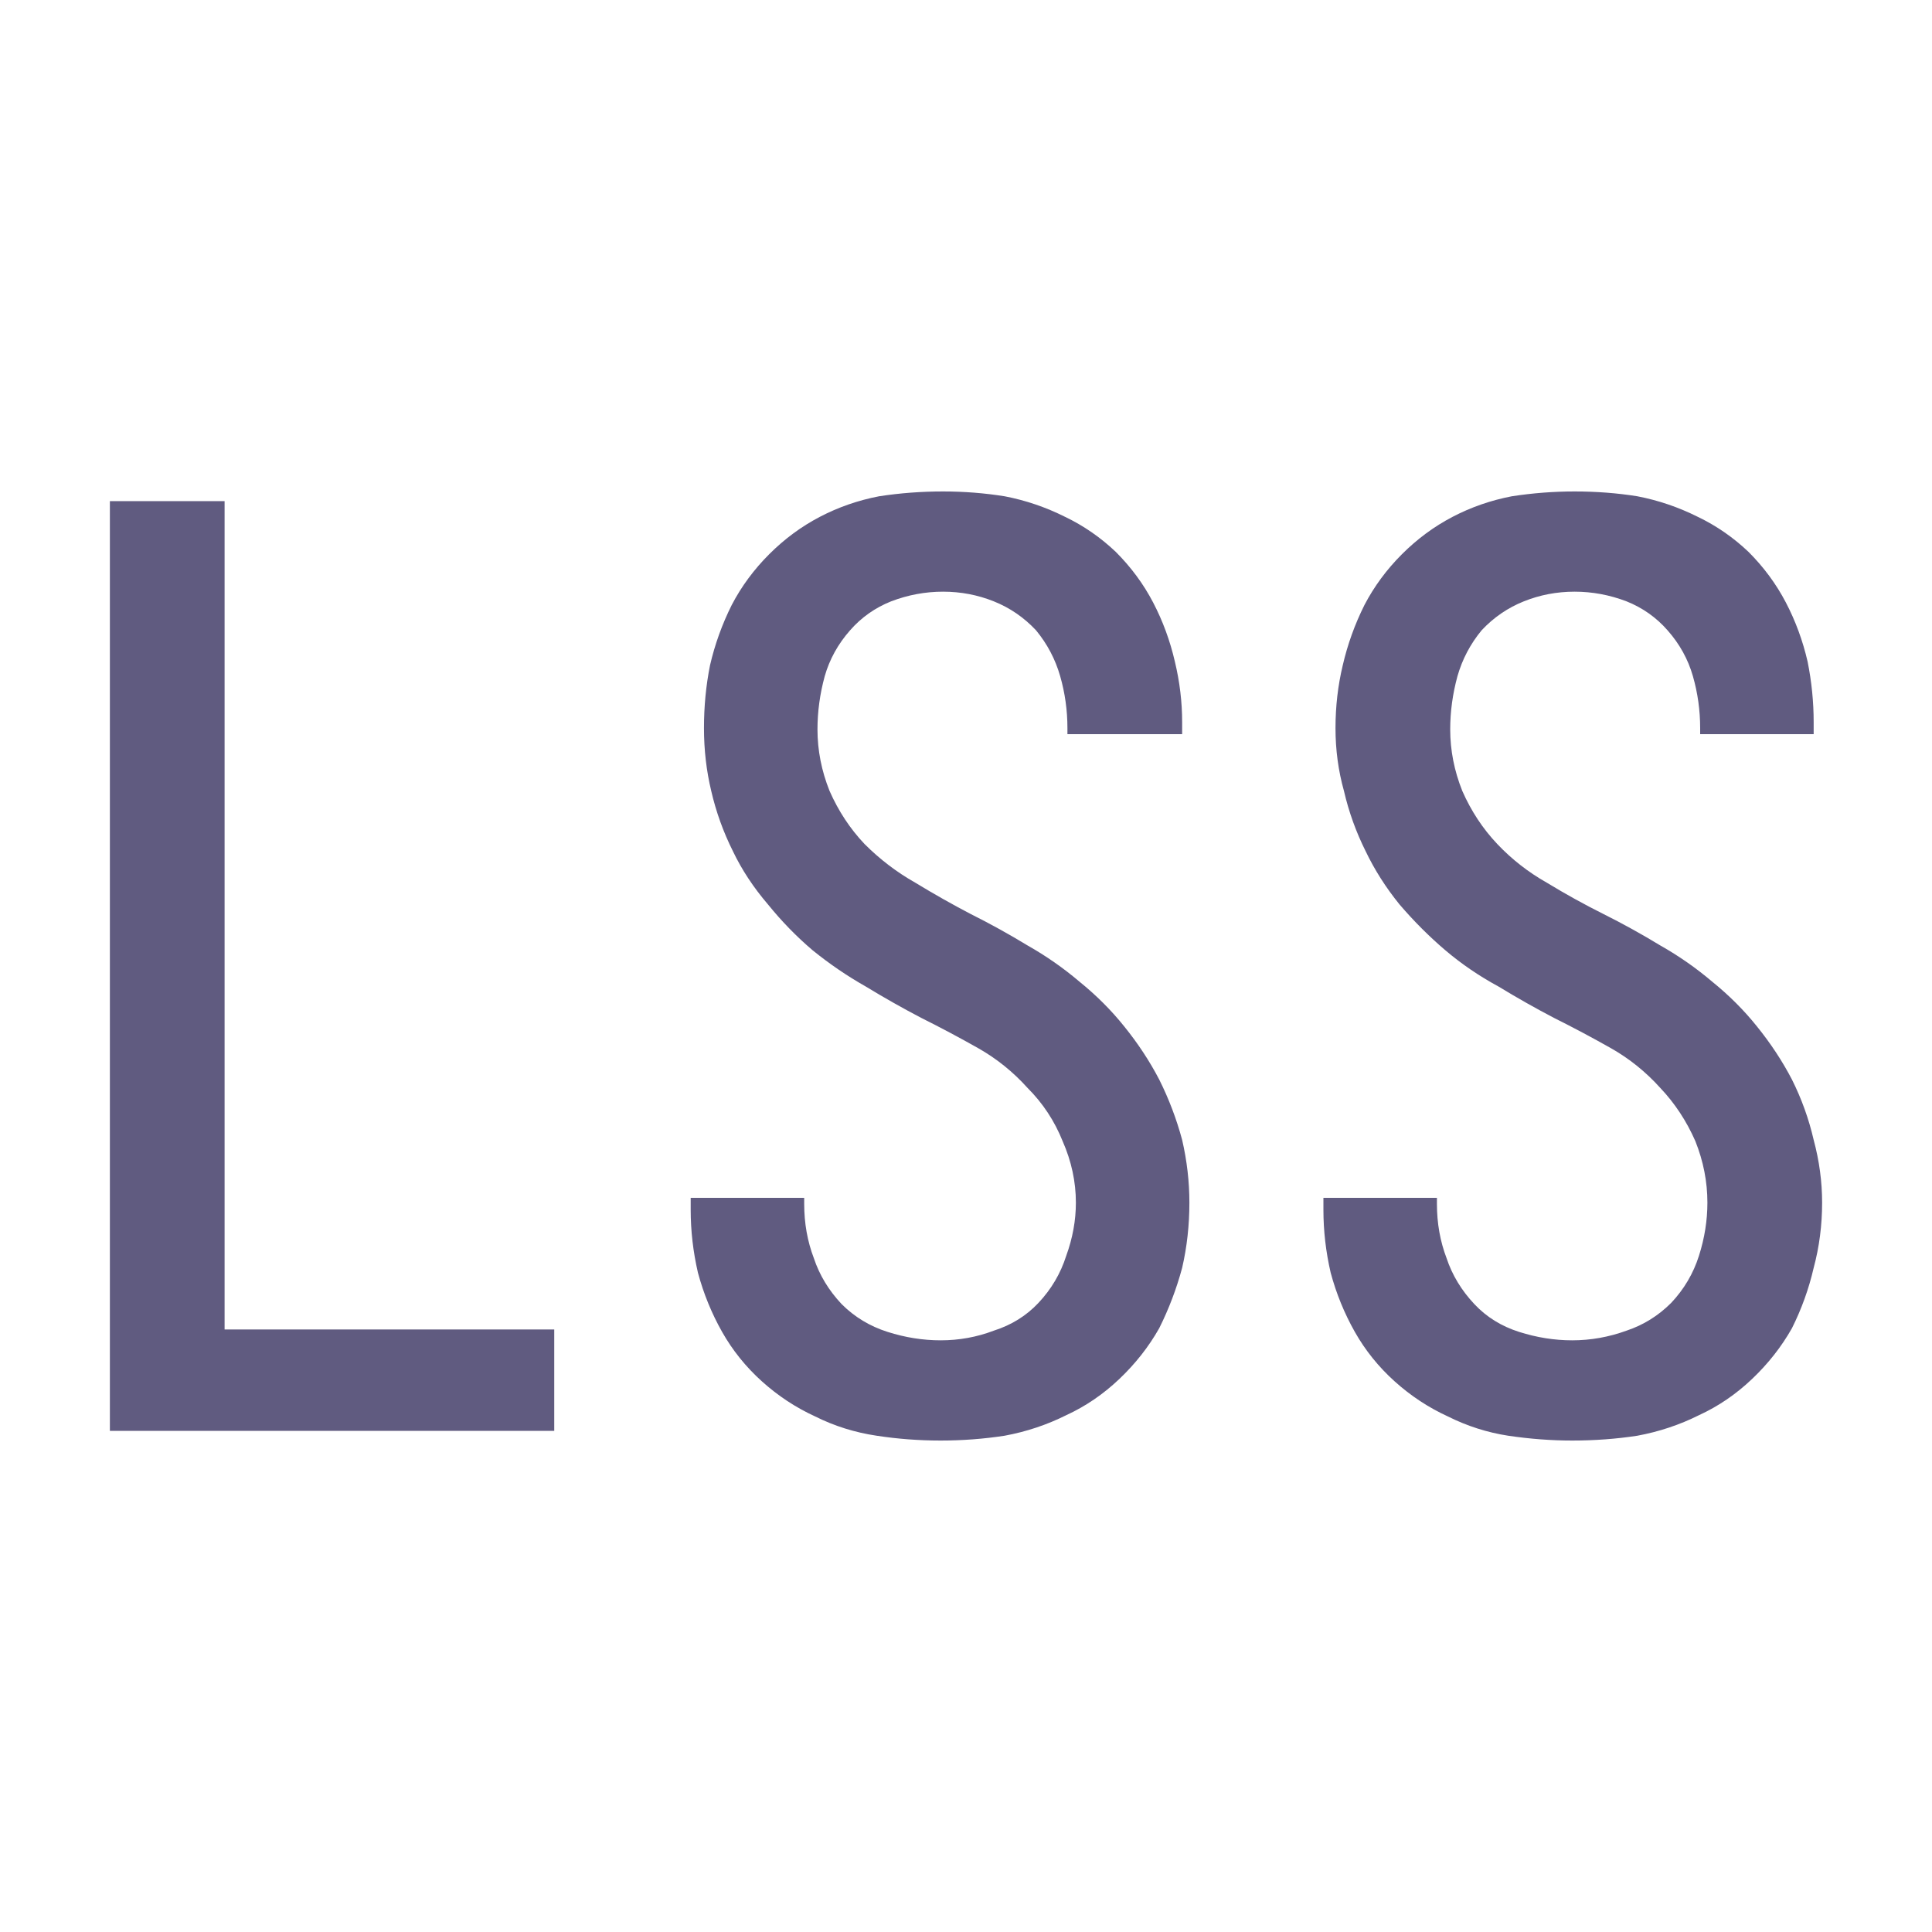
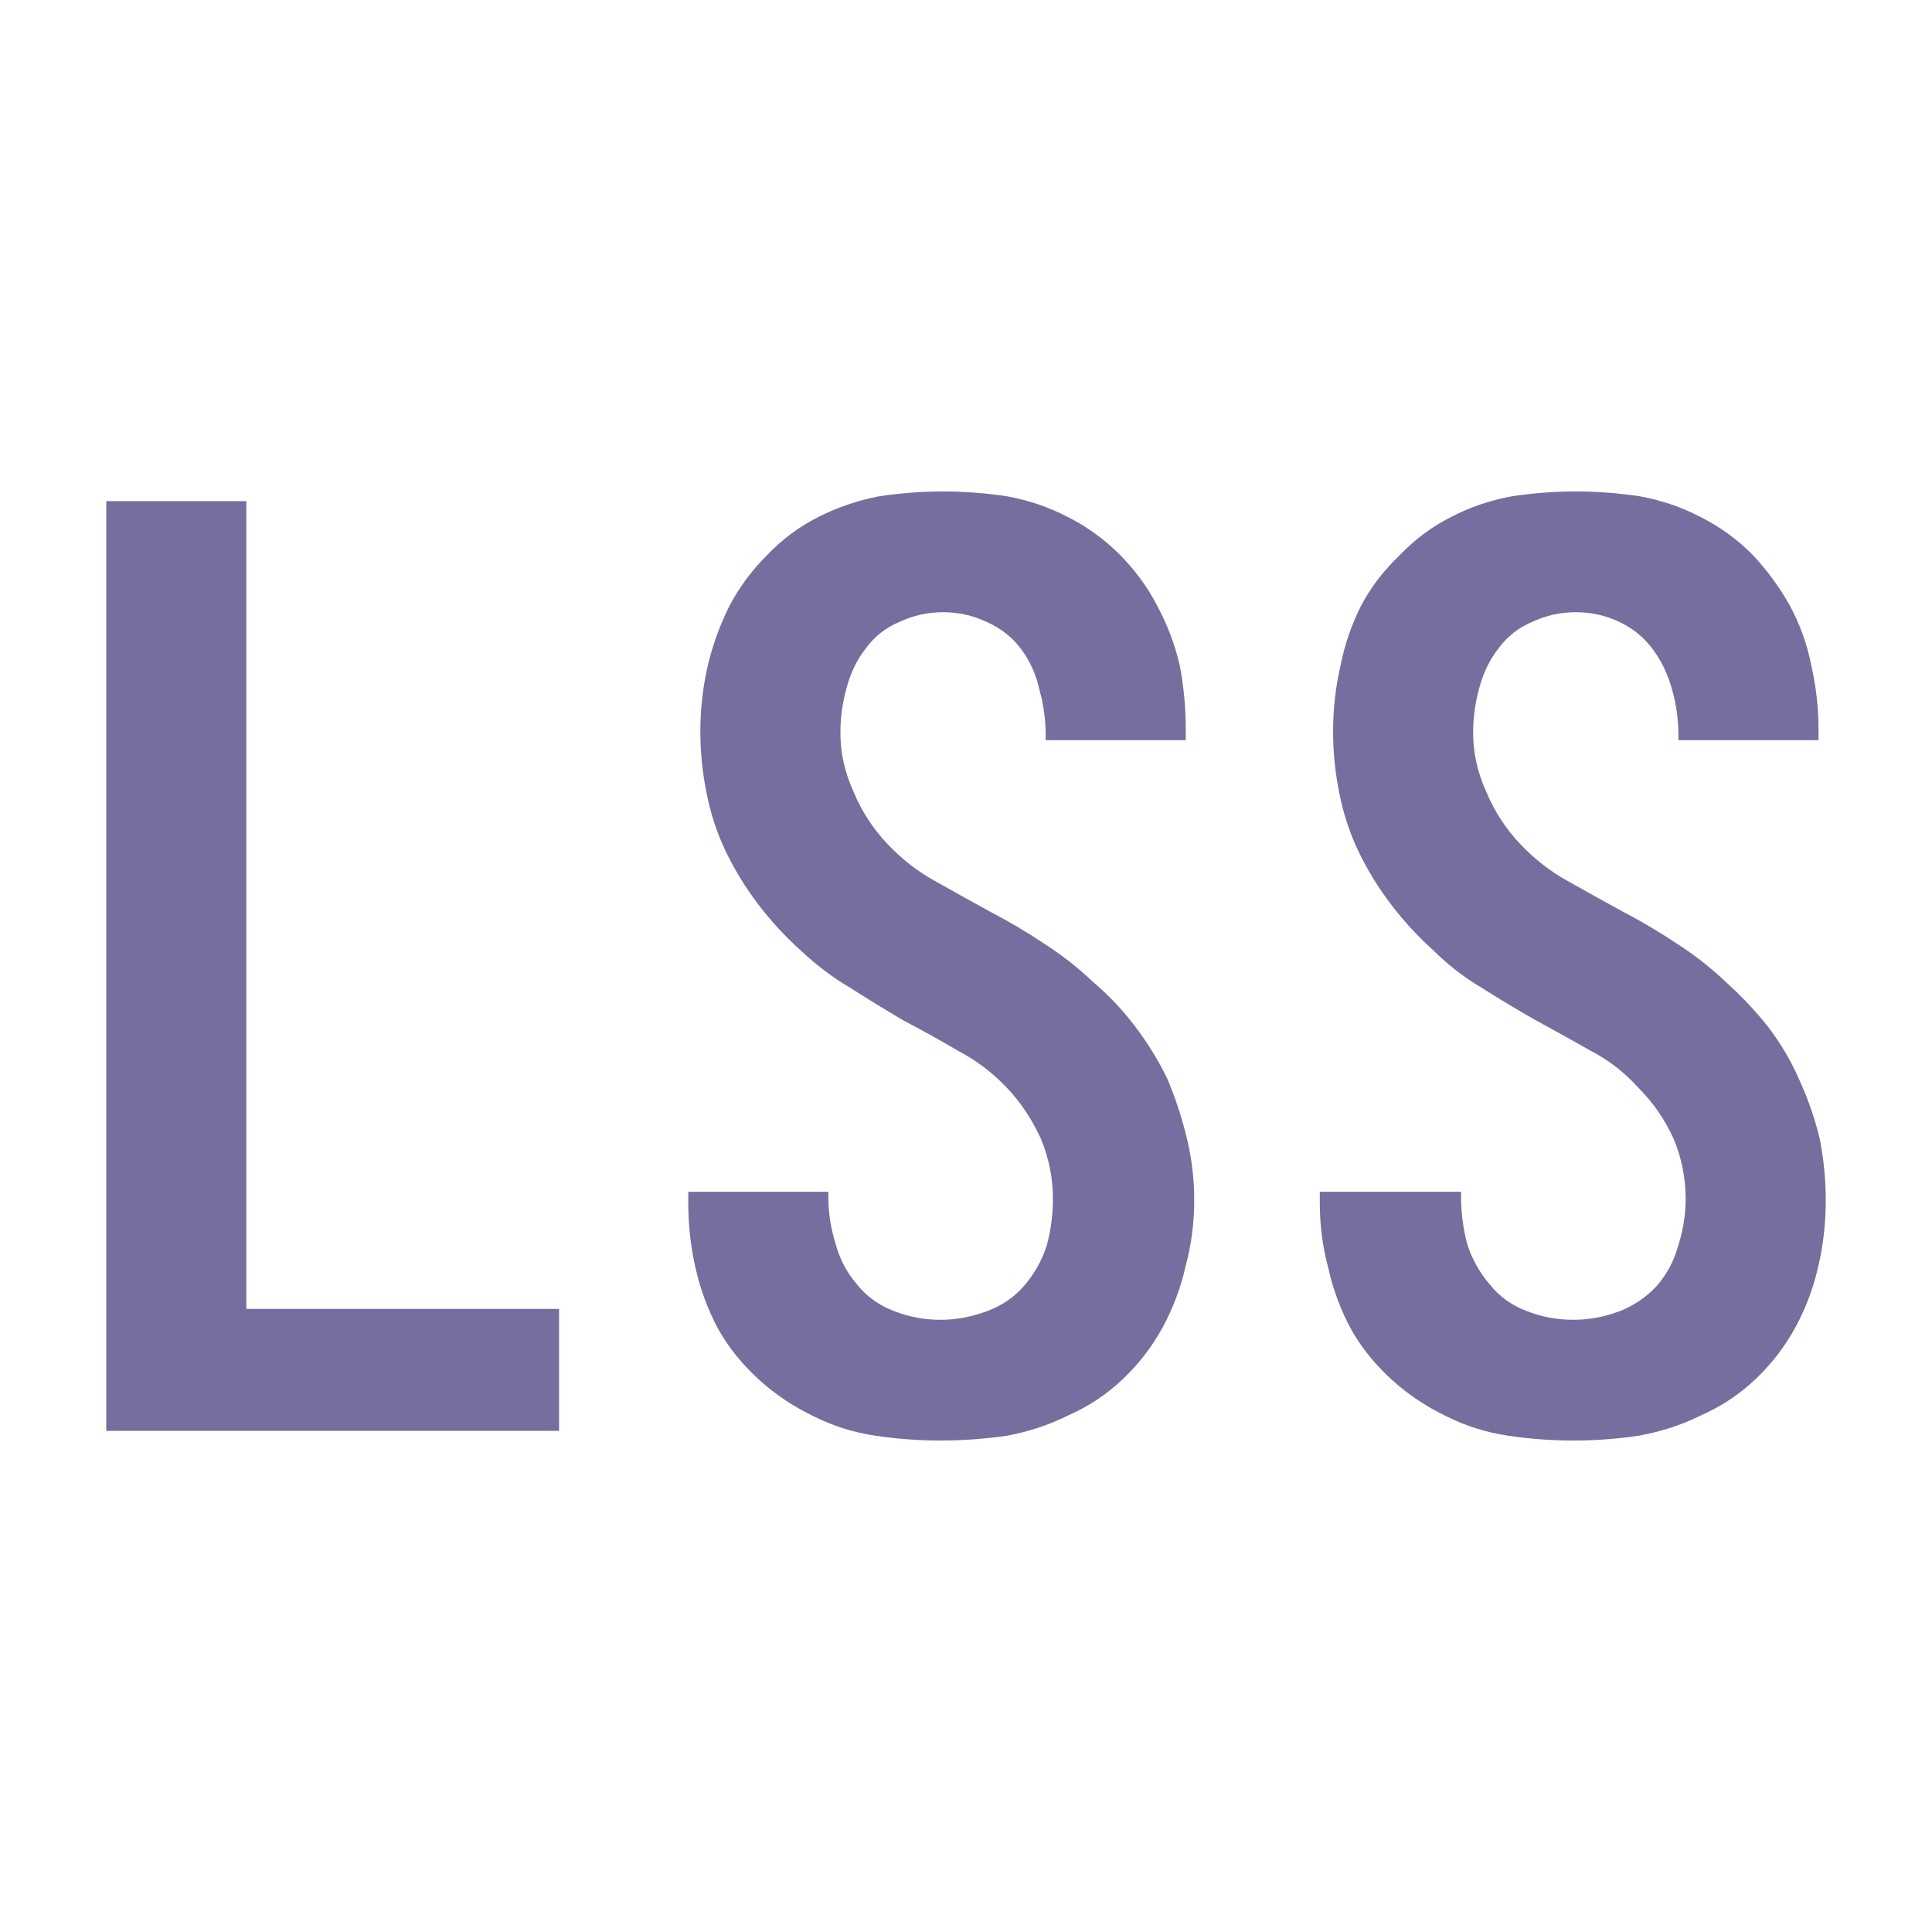
<svg xmlns="http://www.w3.org/2000/svg" width="16" height="16" viewBox="0 0 16 16">
-   <path fill="#605b80" d="M0.91 11.85V4.15H1.86V11.01H4.59V11.85ZM7.79 11.93Q7.52 11.93 7.26 11.89Q6.99 11.85 6.75 11.73Q6.51 11.62 6.31 11.44Q6.11 11.26 5.98 11.03Q5.85 10.8 5.78 10.54Q5.72 10.28 5.72 10.02V9.92H6.66V9.97Q6.66 10.21 6.74 10.42Q6.81 10.63 6.97 10.8Q7.13 10.96 7.35 11.03Q7.57 11.1 7.79 11.1Q8.02 11.1 8.23 11.02Q8.45 10.95 8.6 10.79Q8.76 10.62 8.83 10.4Q8.91 10.18 8.91 9.96Q8.91 9.7 8.8 9.45Q8.7 9.2 8.51 9.01Q8.33 8.81 8.1 8.68Q7.87 8.55 7.63 8.43Q7.4 8.31 7.17 8.17Q6.94 8.04 6.73 7.87Q6.53 7.7 6.36 7.49Q6.18 7.28 6.07 7.05Q5.95 6.81 5.89 6.55Q5.83 6.3 5.83 6.03Q5.83 5.76 5.88 5.51Q5.94 5.25 6.06 5.01Q6.18 4.78 6.37 4.59Q6.56 4.4 6.79 4.28Q7.02 4.16 7.28 4.11Q7.54 4.07 7.81 4.07Q8.07 4.07 8.32 4.11Q8.58 4.16 8.82 4.28Q9.05 4.39 9.24 4.57Q9.43 4.76 9.55 4.99Q9.67 5.22 9.73 5.48Q9.79 5.73 9.79 5.98V6.08H8.84V6.03Q8.84 5.81 8.78 5.6Q8.72 5.39 8.58 5.22Q8.43 5.06 8.23 4.98Q8.03 4.9 7.81 4.9Q7.59 4.9 7.38 4.98Q7.18 5.06 7.04 5.22Q6.89 5.39 6.83 5.6Q6.77 5.82 6.77 6.04Q6.77 6.3 6.87 6.55Q6.98 6.8 7.16 6.99Q7.35 7.18 7.58 7.31Q7.81 7.45 8.04 7.57Q8.28 7.69 8.51 7.83Q8.74 7.96 8.94 8.13Q9.15 8.3 9.31 8.5Q9.48 8.71 9.6 8.94Q9.72 9.18 9.79 9.44Q9.85 9.7 9.85 9.96Q9.85 10.24 9.79 10.5Q9.72 10.76 9.6 11Q9.47 11.23 9.27 11.42Q9.07 11.61 8.83 11.72Q8.59 11.84 8.32 11.89Q8.06 11.93 7.79 11.93ZM13.02 11.93Q12.76 11.93 12.49 11.89Q12.23 11.85 11.99 11.73Q11.75 11.62 11.55 11.44Q11.35 11.26 11.22 11.03Q11.09 10.8 11.02 10.54Q10.96 10.28 10.96 10.02V9.92H11.9V9.97Q11.9 10.21 11.98 10.42Q12.05 10.63 12.21 10.8Q12.36 10.96 12.58 11.03Q12.8 11.1 13.02 11.1Q13.25 11.1 13.47 11.02Q13.68 10.95 13.84 10.79Q14 10.62 14.07 10.4Q14.14 10.18 14.14 9.96Q14.14 9.7 14.04 9.45Q13.93 9.2 13.75 9.01Q13.57 8.81 13.34 8.68Q13.11 8.55 12.87 8.43Q12.64 8.31 12.41 8.17Q12.17 8.04 11.97 7.87Q11.77 7.7 11.59 7.49Q11.42 7.28 11.31 7.05Q11.19 6.81 11.13 6.55Q11.06 6.3 11.06 6.03Q11.06 5.76 11.12 5.51Q11.18 5.25 11.3 5.01Q11.42 4.78 11.61 4.59Q11.8 4.4 12.03 4.28Q12.26 4.16 12.52 4.11Q12.78 4.07 13.04 4.07Q13.31 4.07 13.56 4.11Q13.82 4.16 14.06 4.28Q14.29 4.39 14.48 4.57Q14.67 4.76 14.79 4.99Q14.91 5.22 14.97 5.48Q15.02 5.73 15.02 5.98V6.08H14.08V6.03Q14.08 5.81 14.02 5.6Q13.96 5.39 13.81 5.22Q13.67 5.06 13.47 4.98Q13.26 4.9 13.04 4.9Q12.82 4.9 12.62 4.98Q12.42 5.06 12.27 5.22Q12.13 5.39 12.07 5.6Q12.01 5.82 12.01 6.04Q12.01 6.3 12.11 6.55Q12.22 6.8 12.4 6.99Q12.58 7.18 12.81 7.31Q13.04 7.45 13.28 7.57Q13.52 7.69 13.75 7.83Q13.98 7.96 14.18 8.13Q14.39 8.3 14.55 8.5Q14.72 8.71 14.84 8.94Q14.96 9.18 15.02 9.44Q15.09 9.7 15.09 9.96Q15.09 10.24 15.02 10.5Q14.96 10.76 14.84 11Q14.71 11.23 14.51 11.42Q14.31 11.61 14.07 11.72Q13.83 11.84 13.56 11.89Q13.3 11.93 13.02 11.93Z" />
+   <path fill="#766e9e" d="M0.88 11.85V4.15H2.04V10.84H4.63V11.85ZM7.79 11.93Q7.52 11.93 7.25 11.89Q6.98 11.85 6.74 11.73Q6.49 11.61 6.29 11.43Q6.08 11.24 5.95 11.01Q5.82 10.77 5.76 10.5Q5.7 10.24 5.7 9.96V9.87H6.86V9.91Q6.86 10.11 6.92 10.3Q6.97 10.49 7.1 10.64Q7.22 10.79 7.41 10.86Q7.59 10.93 7.79 10.93Q7.98 10.93 8.17 10.86Q8.36 10.79 8.48 10.65Q8.61 10.5 8.67 10.31Q8.72 10.12 8.72 9.93Q8.72 9.67 8.62 9.43Q8.51 9.19 8.34 9.01Q8.16 8.82 7.93 8.7Q7.71 8.57 7.48 8.45Q7.26 8.32 7.04 8.18Q6.82 8.05 6.63 7.87Q6.44 7.7 6.28 7.49Q6.12 7.28 6.01 7.05Q5.9 6.82 5.85 6.56Q5.8 6.31 5.8 6.06Q5.8 5.78 5.86 5.52Q5.92 5.26 6.04 5.02Q6.16 4.79 6.35 4.6Q6.54 4.4 6.78 4.28Q7.02 4.16 7.28 4.11Q7.55 4.07 7.81 4.07Q8.07 4.07 8.34 4.11Q8.61 4.16 8.84 4.28Q9.08 4.4 9.27 4.59Q9.46 4.78 9.58 5.01Q9.71 5.25 9.77 5.51Q9.82 5.77 9.82 6.04V6.13H8.66V6.09Q8.66 5.9 8.61 5.72Q8.57 5.53 8.46 5.38Q8.35 5.23 8.17 5.15Q8 5.07 7.81 5.07Q7.62 5.07 7.45 5.15Q7.28 5.22 7.17 5.37Q7.06 5.51 7.01 5.7Q6.96 5.88 6.96 6.07Q6.96 6.32 7.07 6.56Q7.17 6.8 7.35 6.99Q7.53 7.18 7.75 7.3Q7.98 7.43 8.2 7.55Q8.43 7.67 8.64 7.81Q8.86 7.95 9.05 8.13Q9.25 8.3 9.4 8.5Q9.56 8.71 9.67 8.94Q9.77 9.18 9.83 9.43Q9.89 9.68 9.89 9.94Q9.89 10.22 9.82 10.48Q9.76 10.75 9.63 10.99Q9.5 11.23 9.3 11.42Q9.1 11.61 8.85 11.72Q8.61 11.84 8.34 11.89Q8.06 11.93 7.79 11.93ZM13.03 11.93Q12.76 11.93 12.49 11.89Q12.22 11.85 11.98 11.73Q11.73 11.61 11.53 11.43Q11.32 11.24 11.19 11.01Q11.06 10.77 11 10.5Q10.93 10.24 10.93 9.96V9.87H12.1V9.91Q12.1 10.11 12.15 10.3Q12.21 10.49 12.34 10.64Q12.46 10.79 12.65 10.86Q12.83 10.93 13.03 10.93Q13.22 10.93 13.41 10.86Q13.59 10.79 13.72 10.65Q13.85 10.5 13.9 10.31Q13.96 10.12 13.96 9.93Q13.96 9.67 13.86 9.43Q13.75 9.19 13.57 9.01Q13.4 8.82 13.17 8.7Q12.94 8.57 12.72 8.45Q12.49 8.32 12.27 8.18Q12.05 8.05 11.87 7.87Q11.68 7.7 11.52 7.49Q11.36 7.28 11.25 7.05Q11.14 6.82 11.09 6.56Q11.04 6.31 11.04 6.06Q11.04 5.78 11.1 5.52Q11.15 5.26 11.27 5.02Q11.39 4.79 11.59 4.6Q11.78 4.4 12.02 4.28Q12.25 4.16 12.52 4.11Q12.79 4.07 13.05 4.07Q13.31 4.07 13.58 4.11Q13.85 4.16 14.08 4.28Q14.32 4.4 14.51 4.59Q14.69 4.78 14.82 5.01Q14.95 5.25 15 5.51Q15.06 5.77 15.06 6.04V6.13H13.9V6.09Q13.9 5.9 13.85 5.72Q13.8 5.53 13.69 5.38Q13.58 5.23 13.41 5.15Q13.24 5.07 13.05 5.07Q12.86 5.07 12.69 5.15Q12.52 5.22 12.41 5.37Q12.3 5.51 12.25 5.7Q12.2 5.88 12.2 6.07Q12.2 6.32 12.31 6.56Q12.41 6.8 12.59 6.99Q12.77 7.18 12.99 7.3Q13.22 7.43 13.44 7.55Q13.67 7.67 13.88 7.81Q14.1 7.95 14.29 8.13Q14.48 8.3 14.64 8.5Q14.8 8.71 14.9 8.94Q15.01 9.18 15.07 9.43Q15.12 9.68 15.12 9.94Q15.12 10.22 15.06 10.48Q15 10.75 14.87 10.99Q14.74 11.23 14.54 11.42Q14.34 11.61 14.09 11.72Q13.85 11.84 13.57 11.89Q13.3 11.93 13.03 11.93Z" />
</svg>
